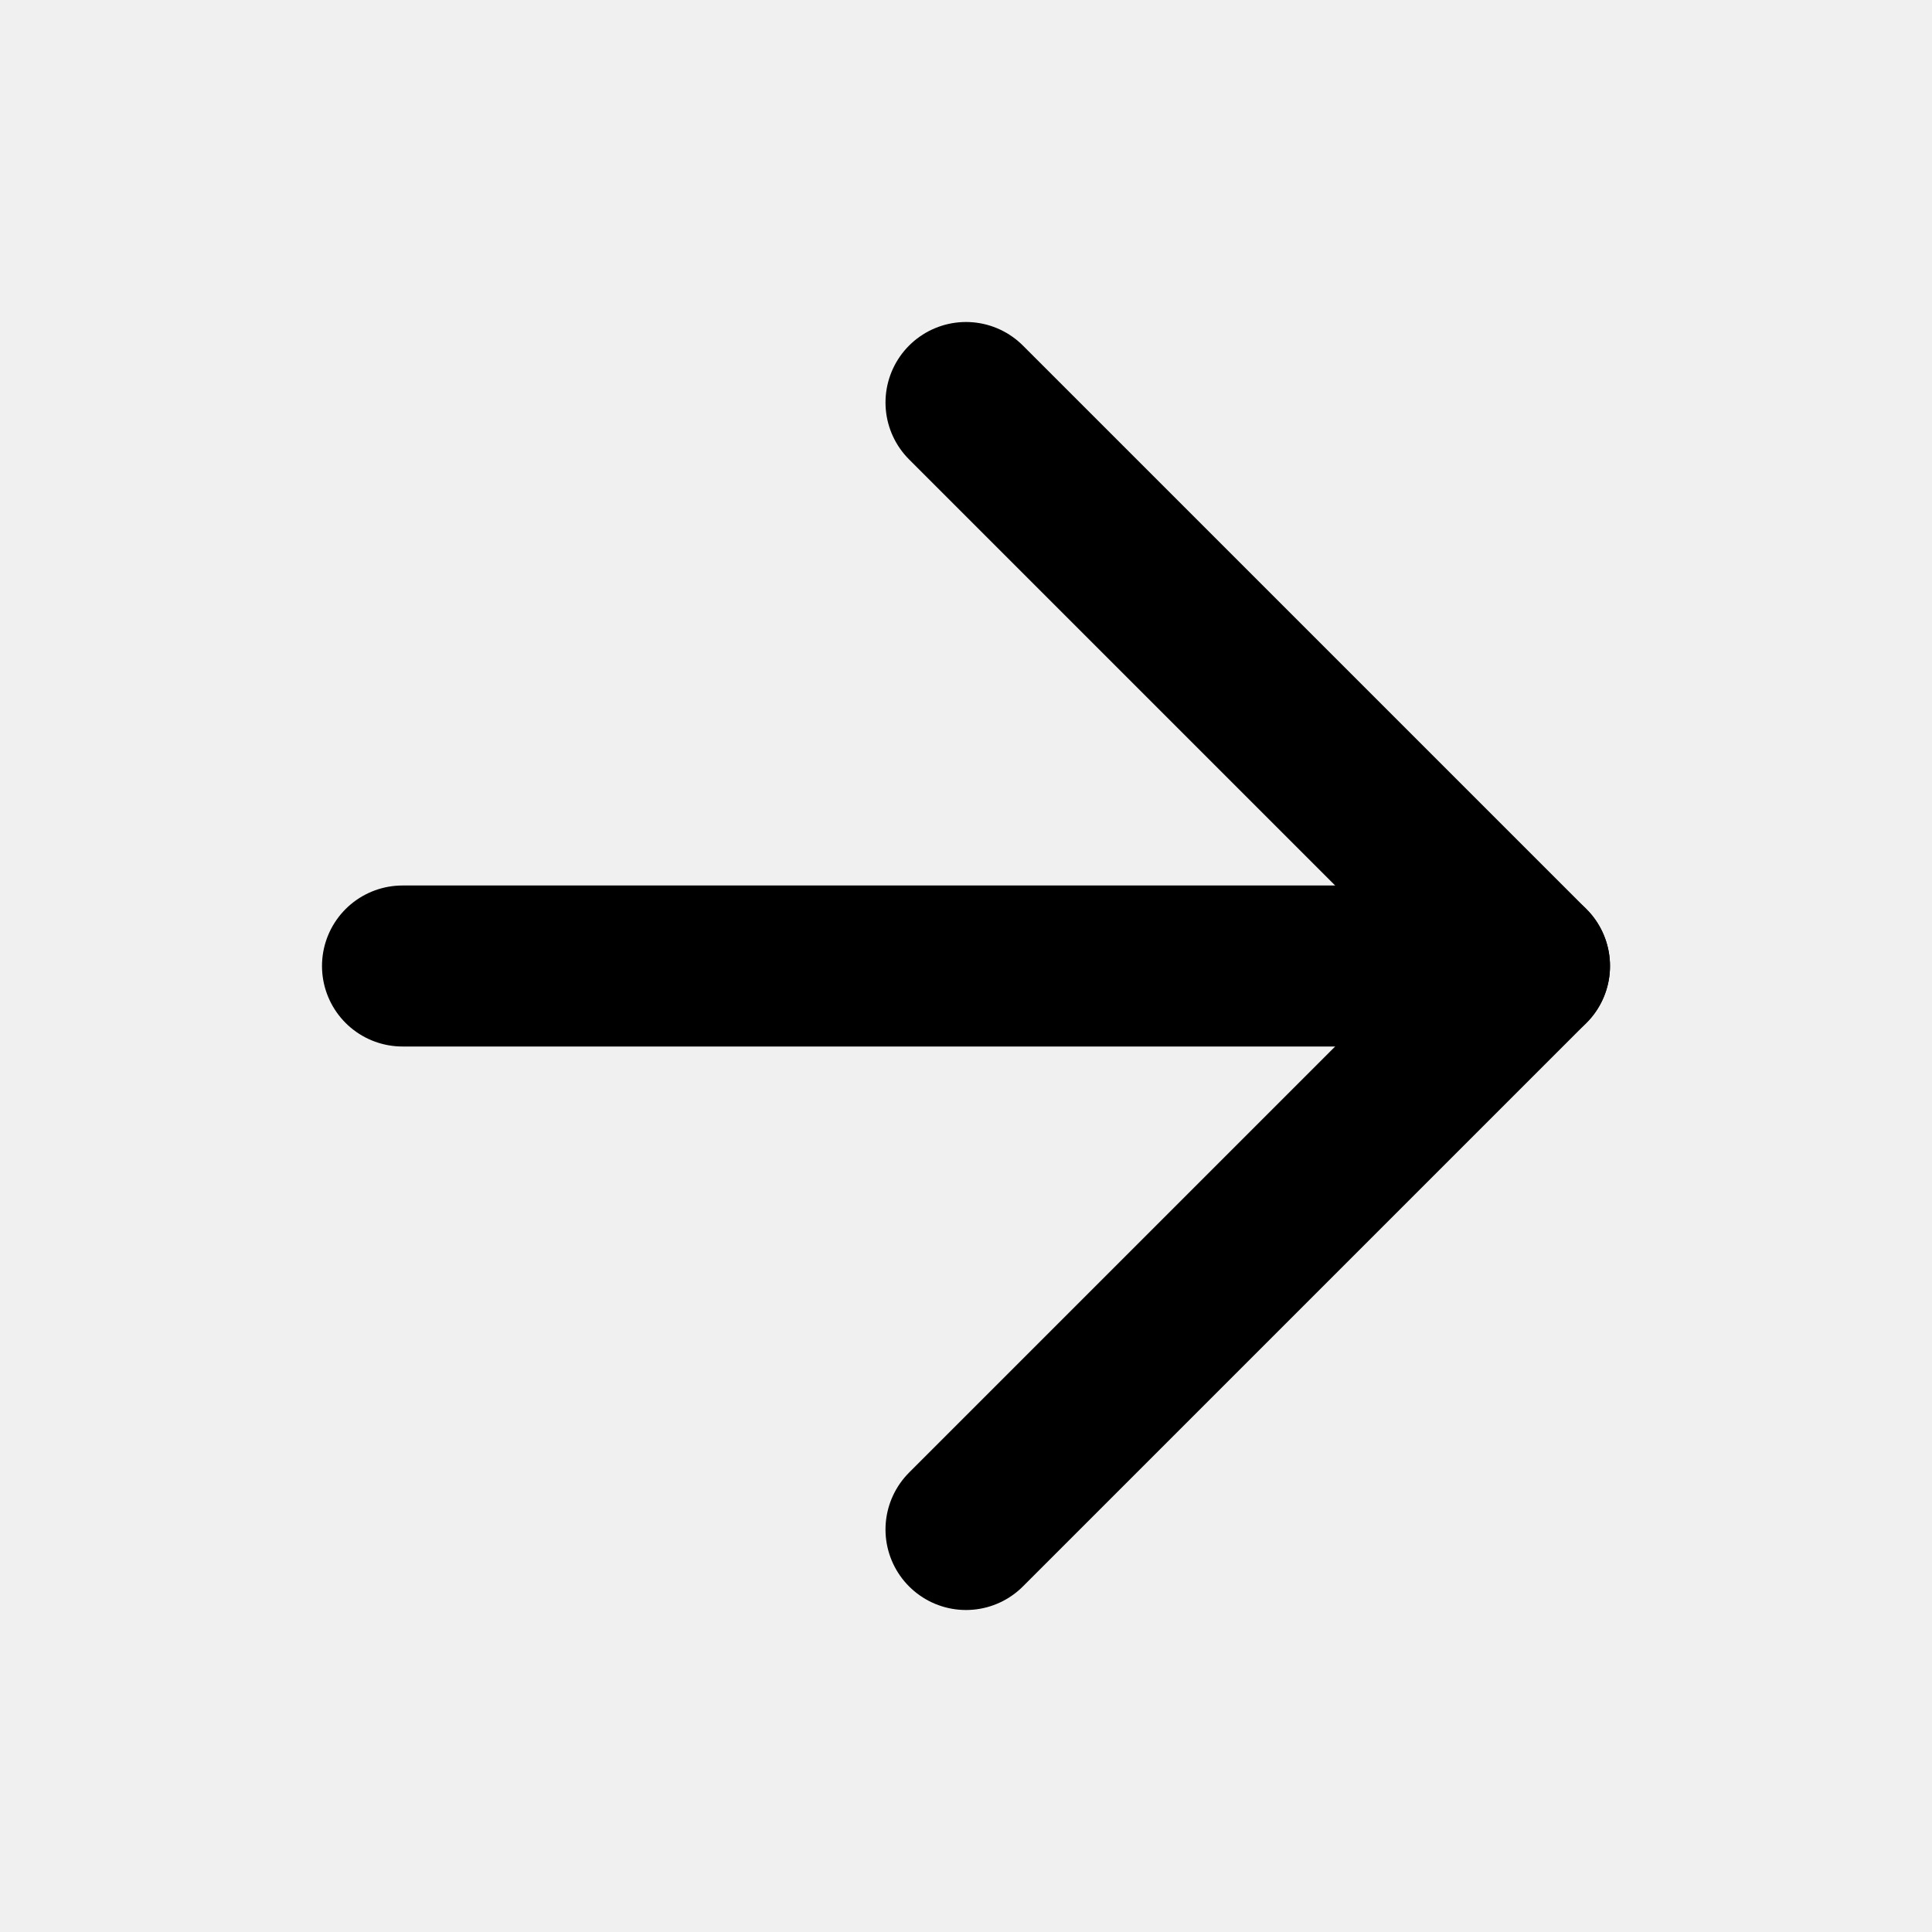
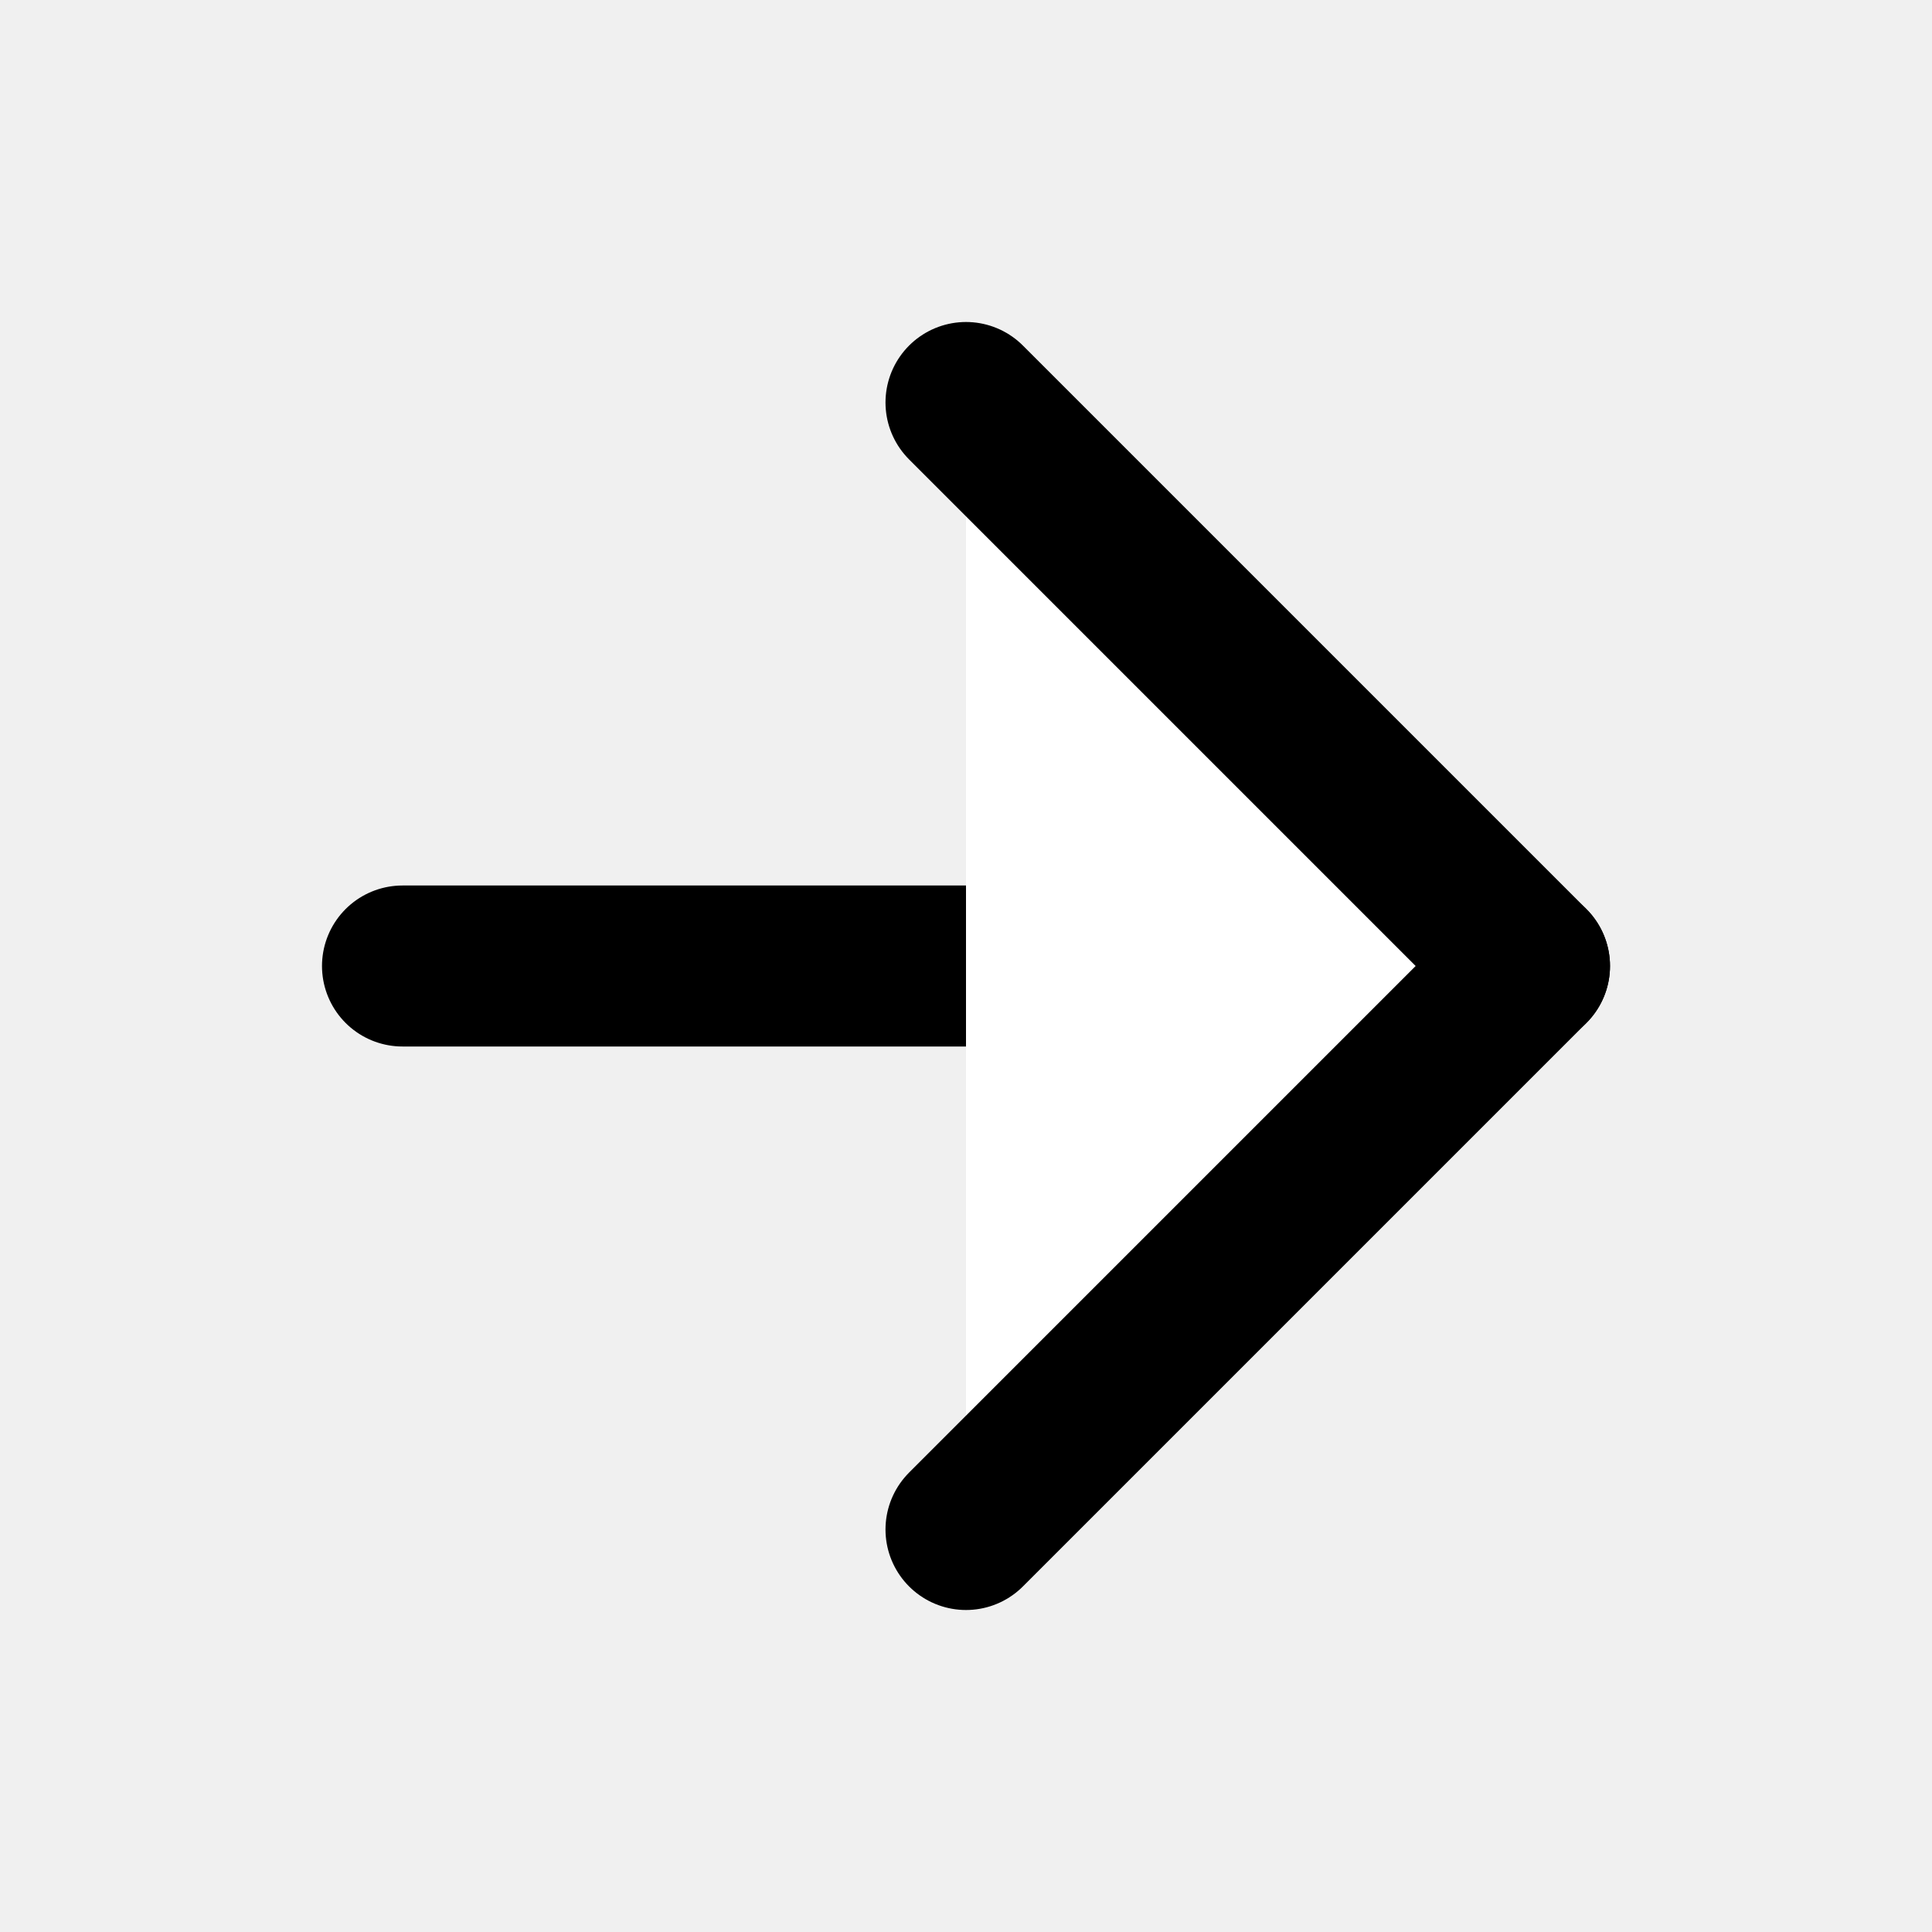
- <svg xmlns="http://www.w3.org/2000/svg" width="24" height="24" viewBox="0 0 24 24" fill="none" stroke="currentColor" stroke-width="2" stroke-linecap="round" stroke-linejoin="round" class="feather feather-arrow-right">
+ <svg xmlns="http://www.w3.org/2000/svg" width="24" height="24" viewBox="0 0 24 24" fill="white" stroke="currentColor" stroke-width="2" stroke-linecap="round" stroke-linejoin="round" class="feather feather-arrow-right">
  <line x1="5" y1="12" x2="19" y2="12" />
  <polyline points="12 5 19 12 12 19" />
</svg>
